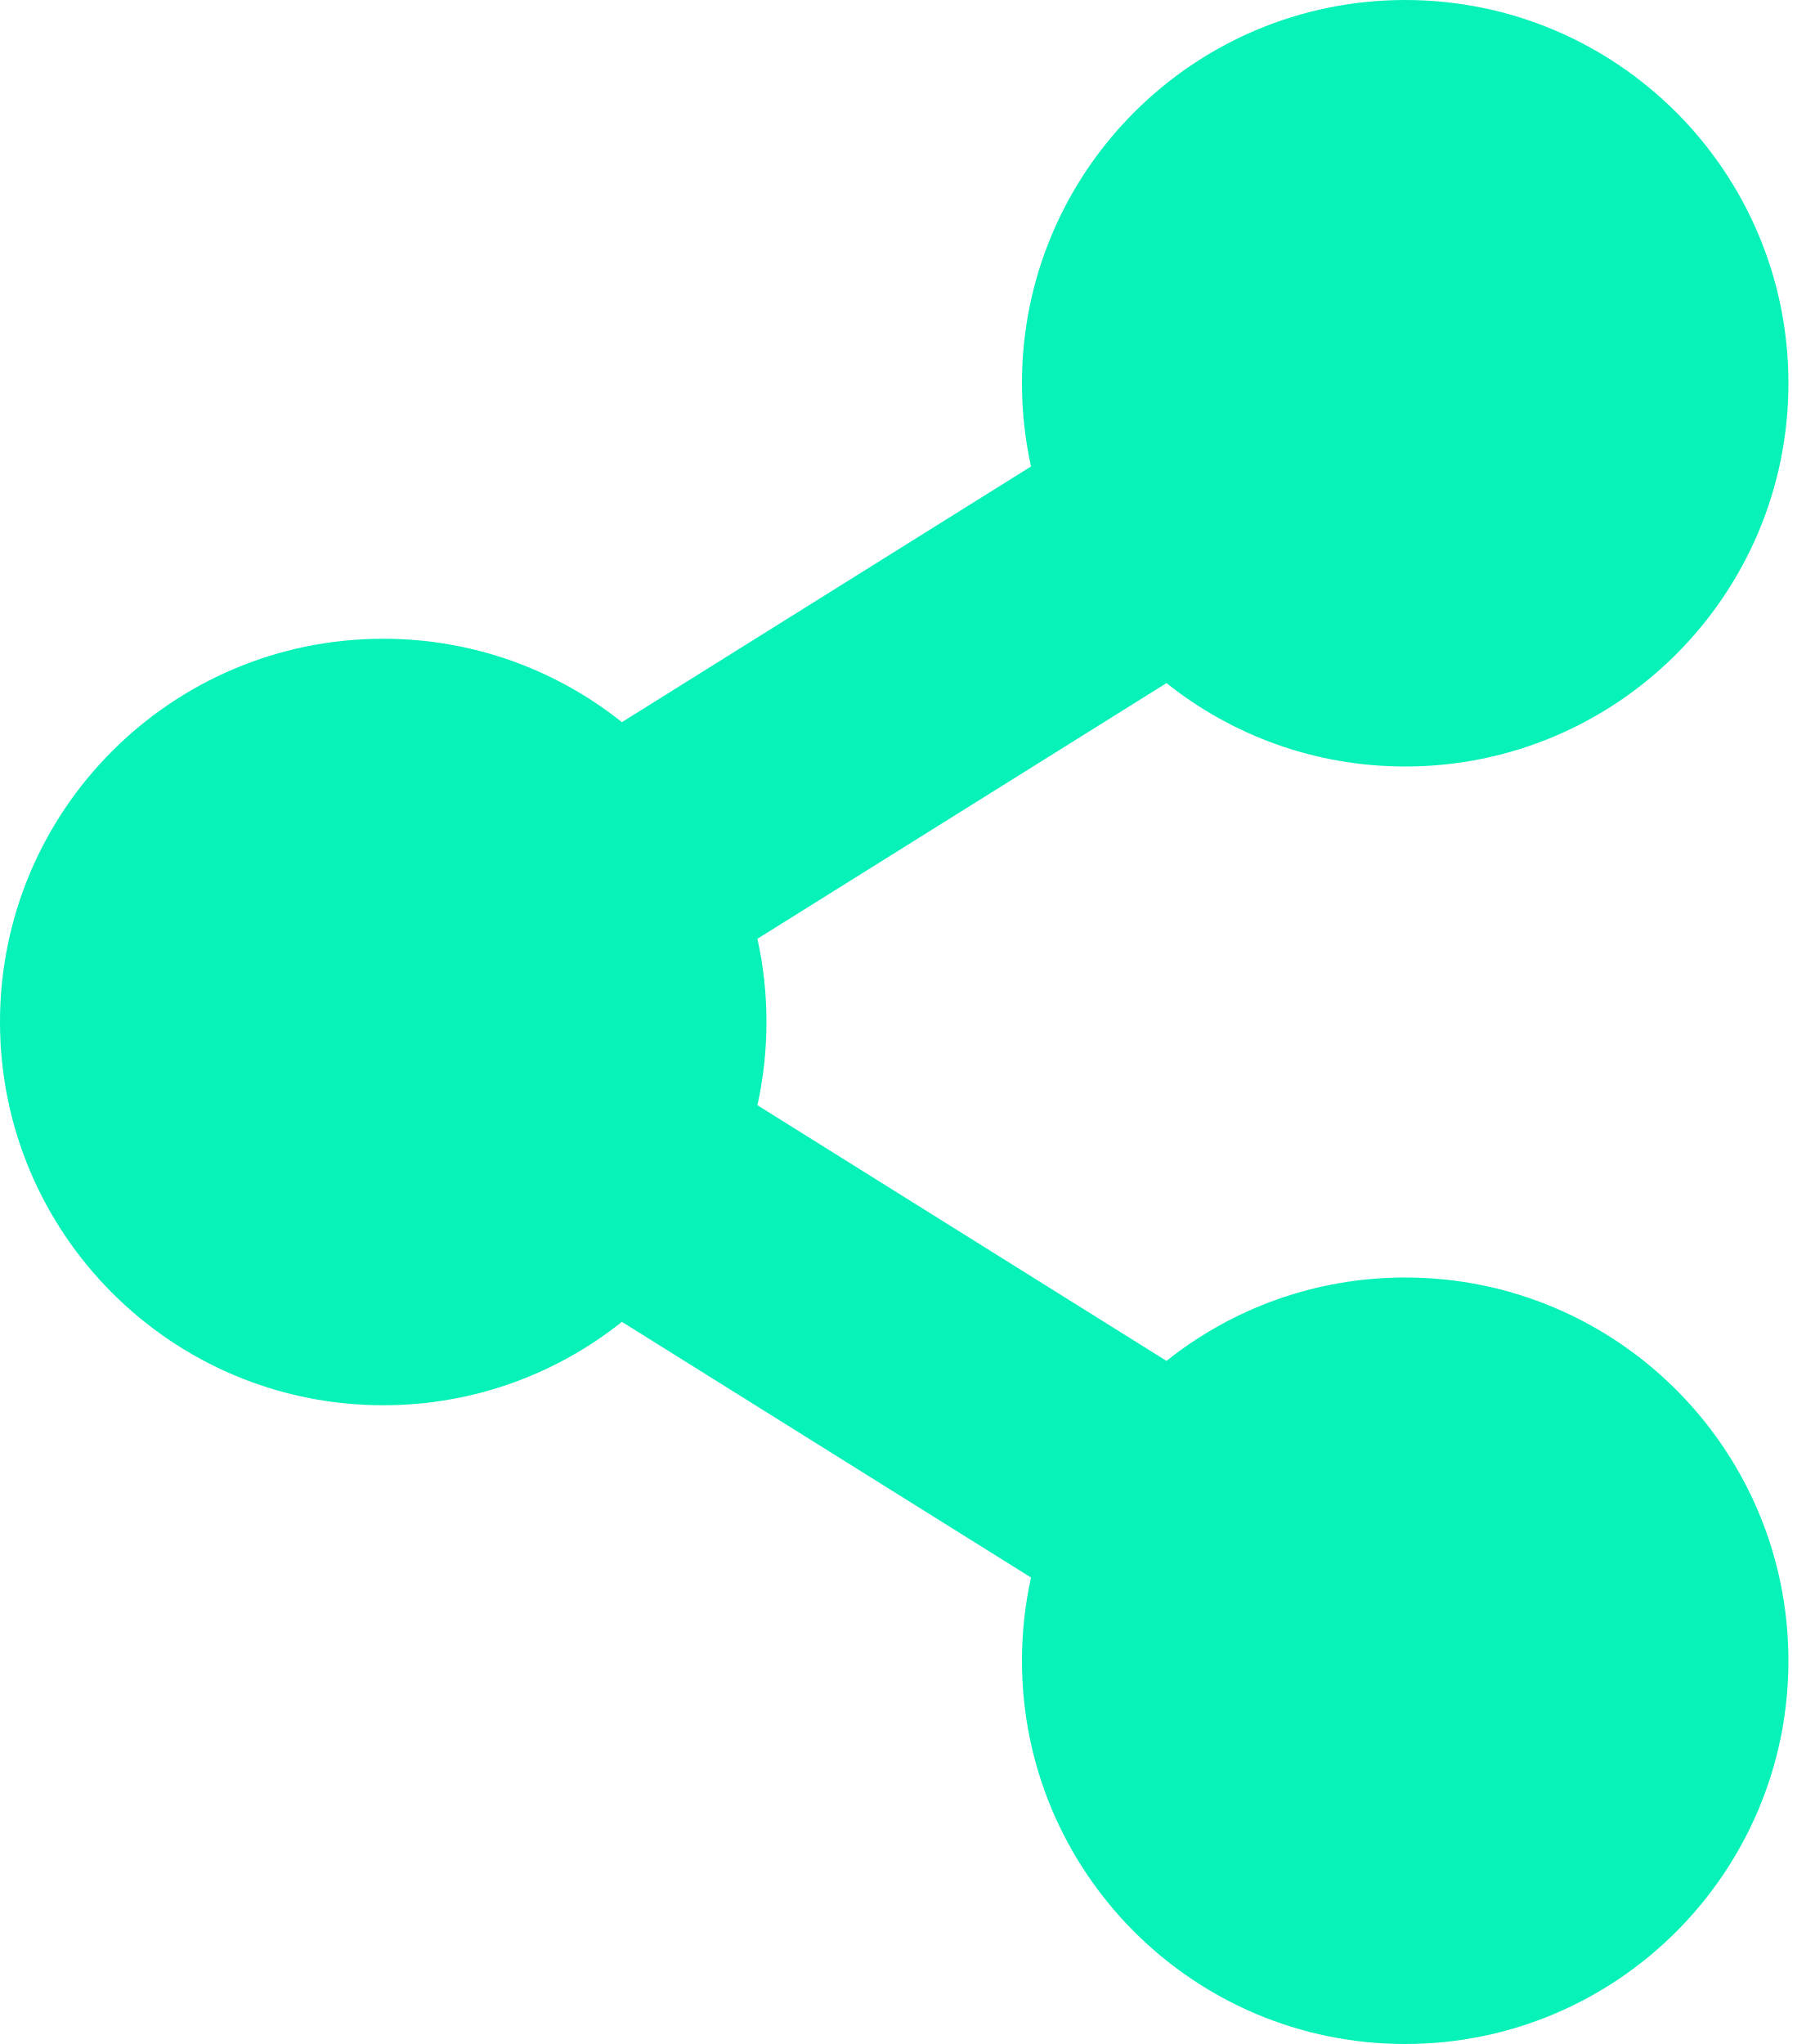
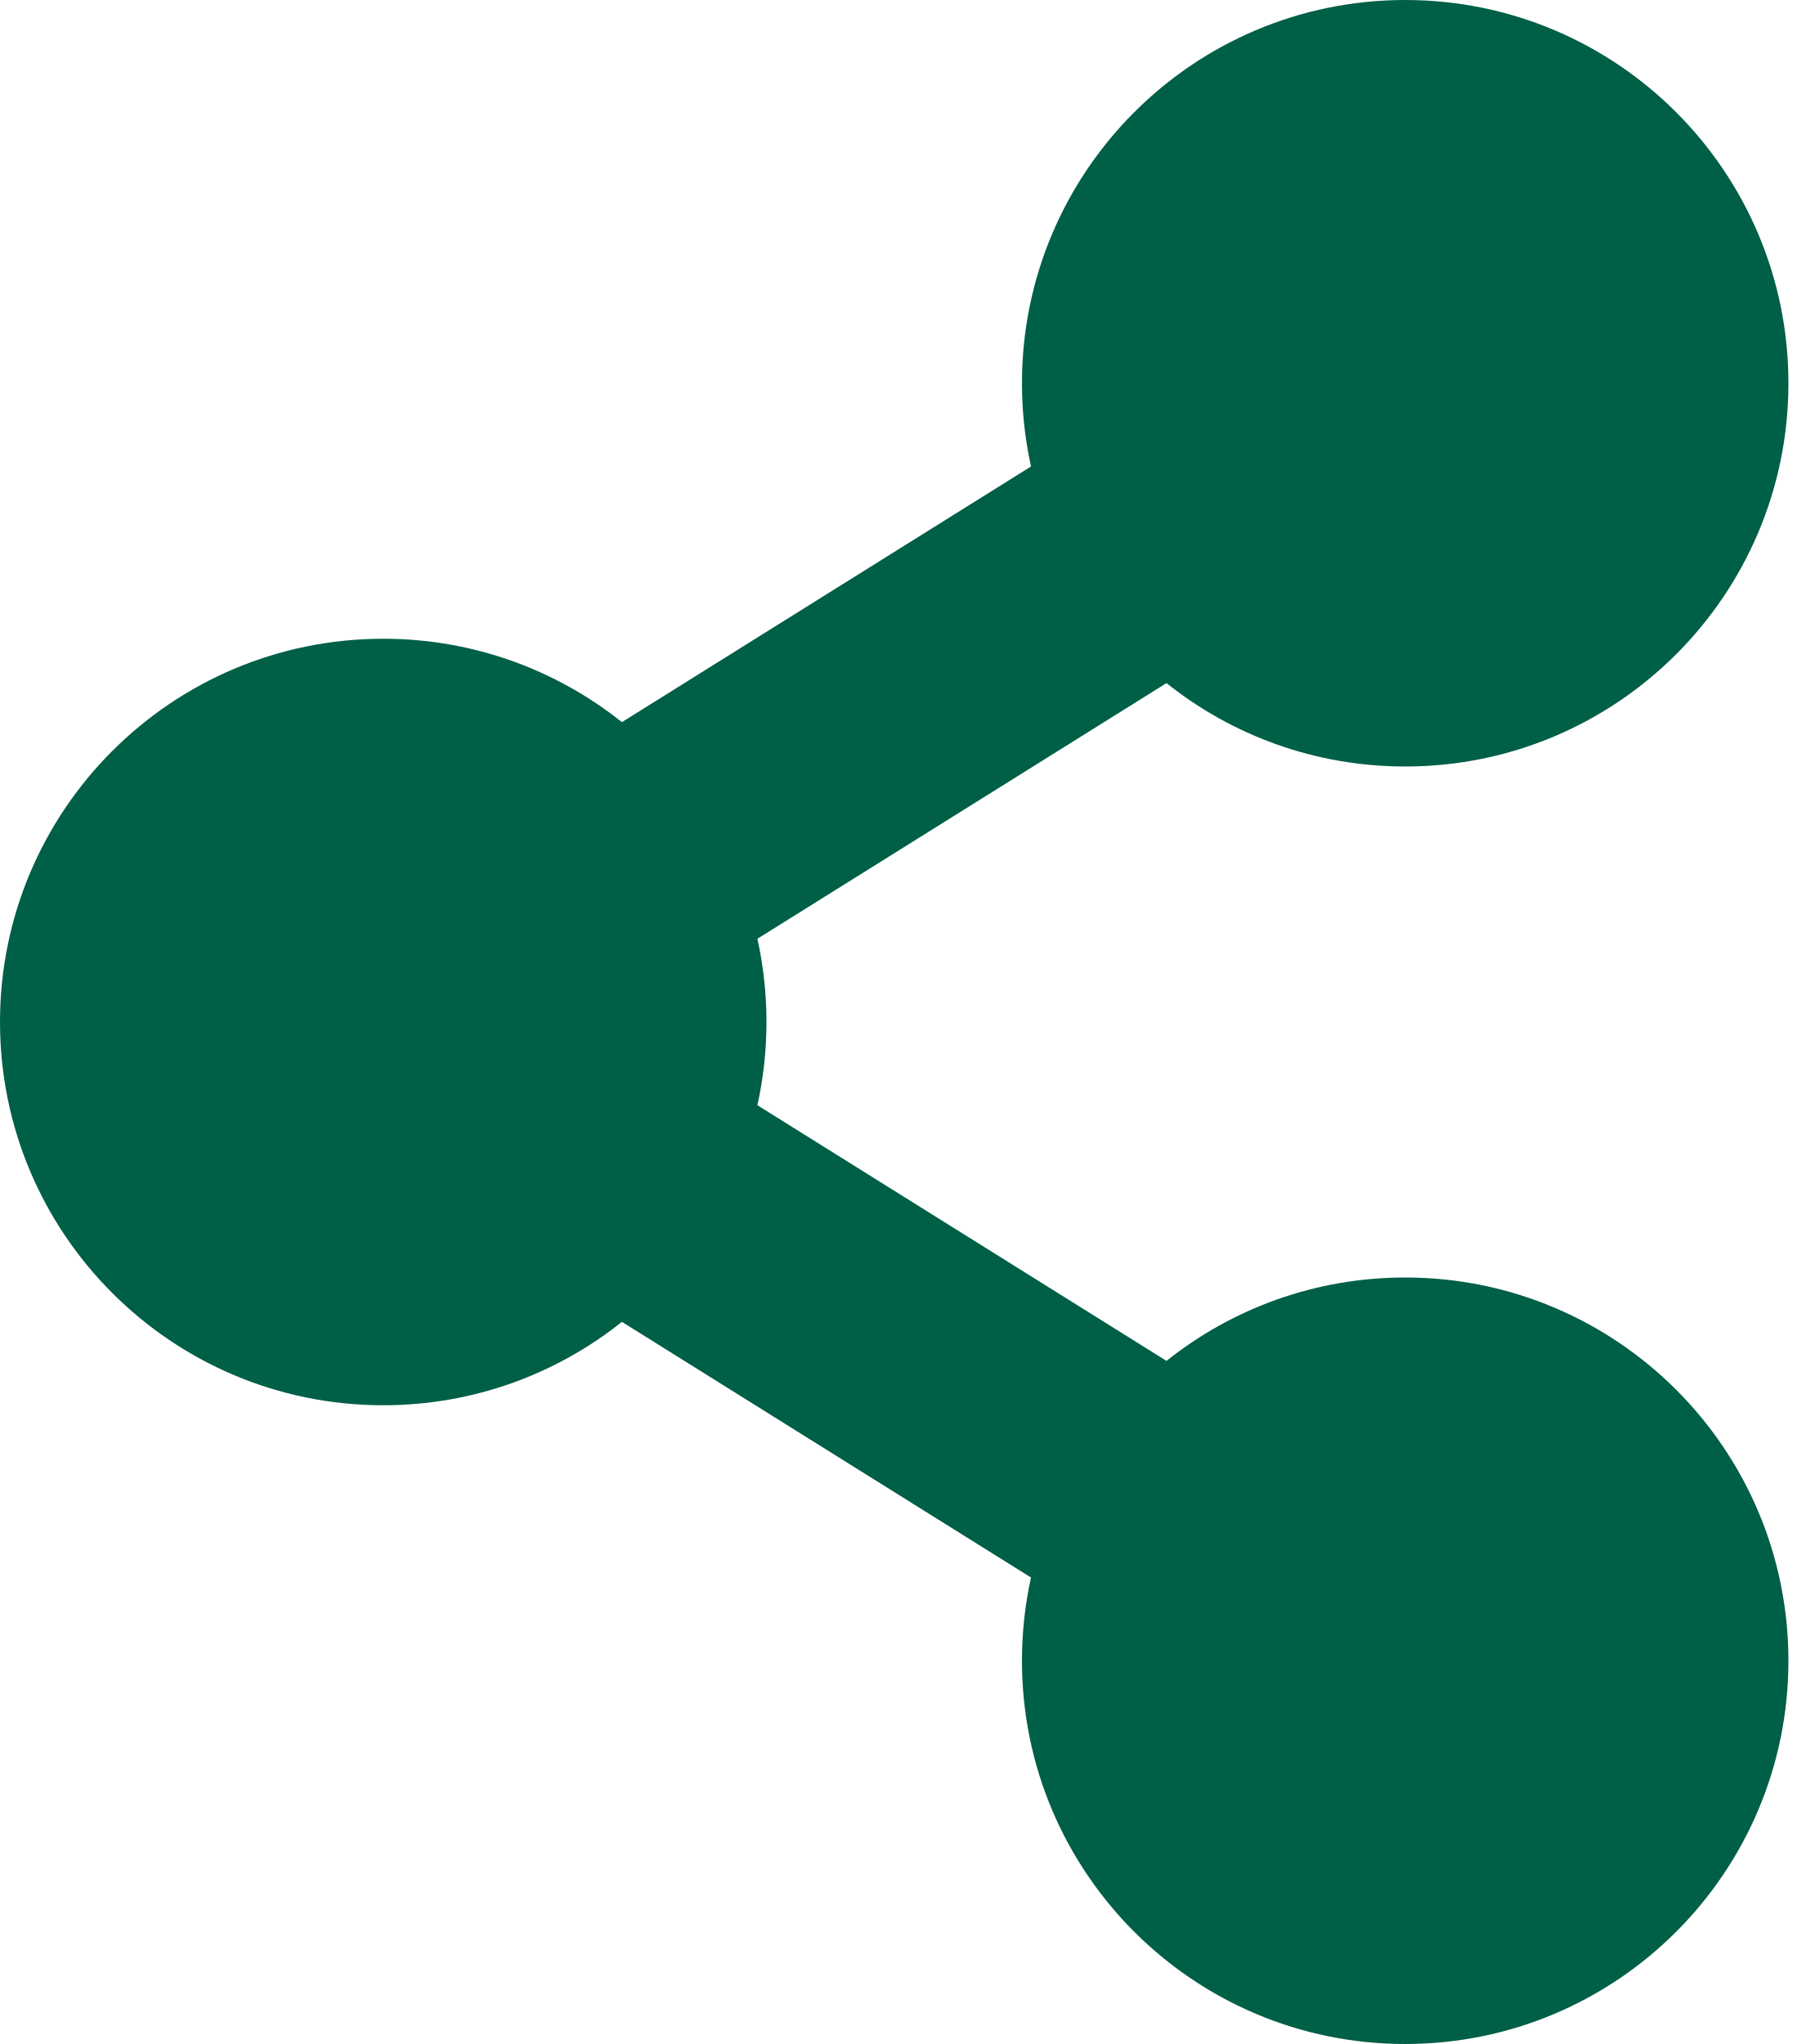
<svg xmlns="http://www.w3.org/2000/svg" width="53" height="60" viewBox="0 0 53 60" fill="none">
-   <path d="M41.25 22.5C47.463 22.5 52.5 17.463 52.5 11.25C52.5 5.037 47.463 0 41.25 0C35.037 0 30 5.037 30 11.25C30 12.089 30.092 12.906 30.266 13.693L18.257 21.198C16.335 19.666 13.899 18.75 11.25 18.75C5.037 18.75 0 23.787 0 30C0 36.213 5.037 41.25 11.25 41.25C13.899 41.25 16.335 40.334 18.257 38.802L30.266 46.307C30.092 47.094 30 47.911 30 48.75C30 54.963 35.037 60 41.25 60C47.463 60 52.5 54.963 52.5 48.75C52.5 42.537 47.463 37.5 41.25 37.5C38.601 37.5 36.165 38.416 34.243 39.948L22.234 32.443C22.408 31.656 22.5 30.839 22.5 30C22.5 29.161 22.408 28.344 22.234 27.557L34.243 20.052C36.165 21.584 38.601 22.5 41.25 22.5Z" fill="#07F2B8" />
+   <path d="M41.25 22.5C47.463 22.5 52.5 17.463 52.5 11.25C52.5 5.037 47.463 0 41.25 0C35.037 0 30 5.037 30 11.25C30 12.089 30.092 12.906 30.266 13.693L18.257 21.198C16.335 19.666 13.899 18.75 11.25 18.75C5.037 18.75 0 23.787 0 30C0 36.213 5.037 41.25 11.25 41.25C13.899 41.25 16.335 40.334 18.257 38.802L30.266 46.307C30.092 47.094 30 47.911 30 48.75C30 54.963 35.037 60 41.25 60C47.463 60 52.5 54.963 52.5 48.75C52.5 42.537 47.463 37.5 41.25 37.5C38.601 37.5 36.165 38.416 34.243 39.948L22.234 32.443C22.408 31.656 22.5 30.839 22.5 30C22.5 29.161 22.408 28.344 22.234 27.557L34.243 20.052C36.165 21.584 38.601 22.5 41.25 22.5Z" fill="#005F47" />
</svg>
